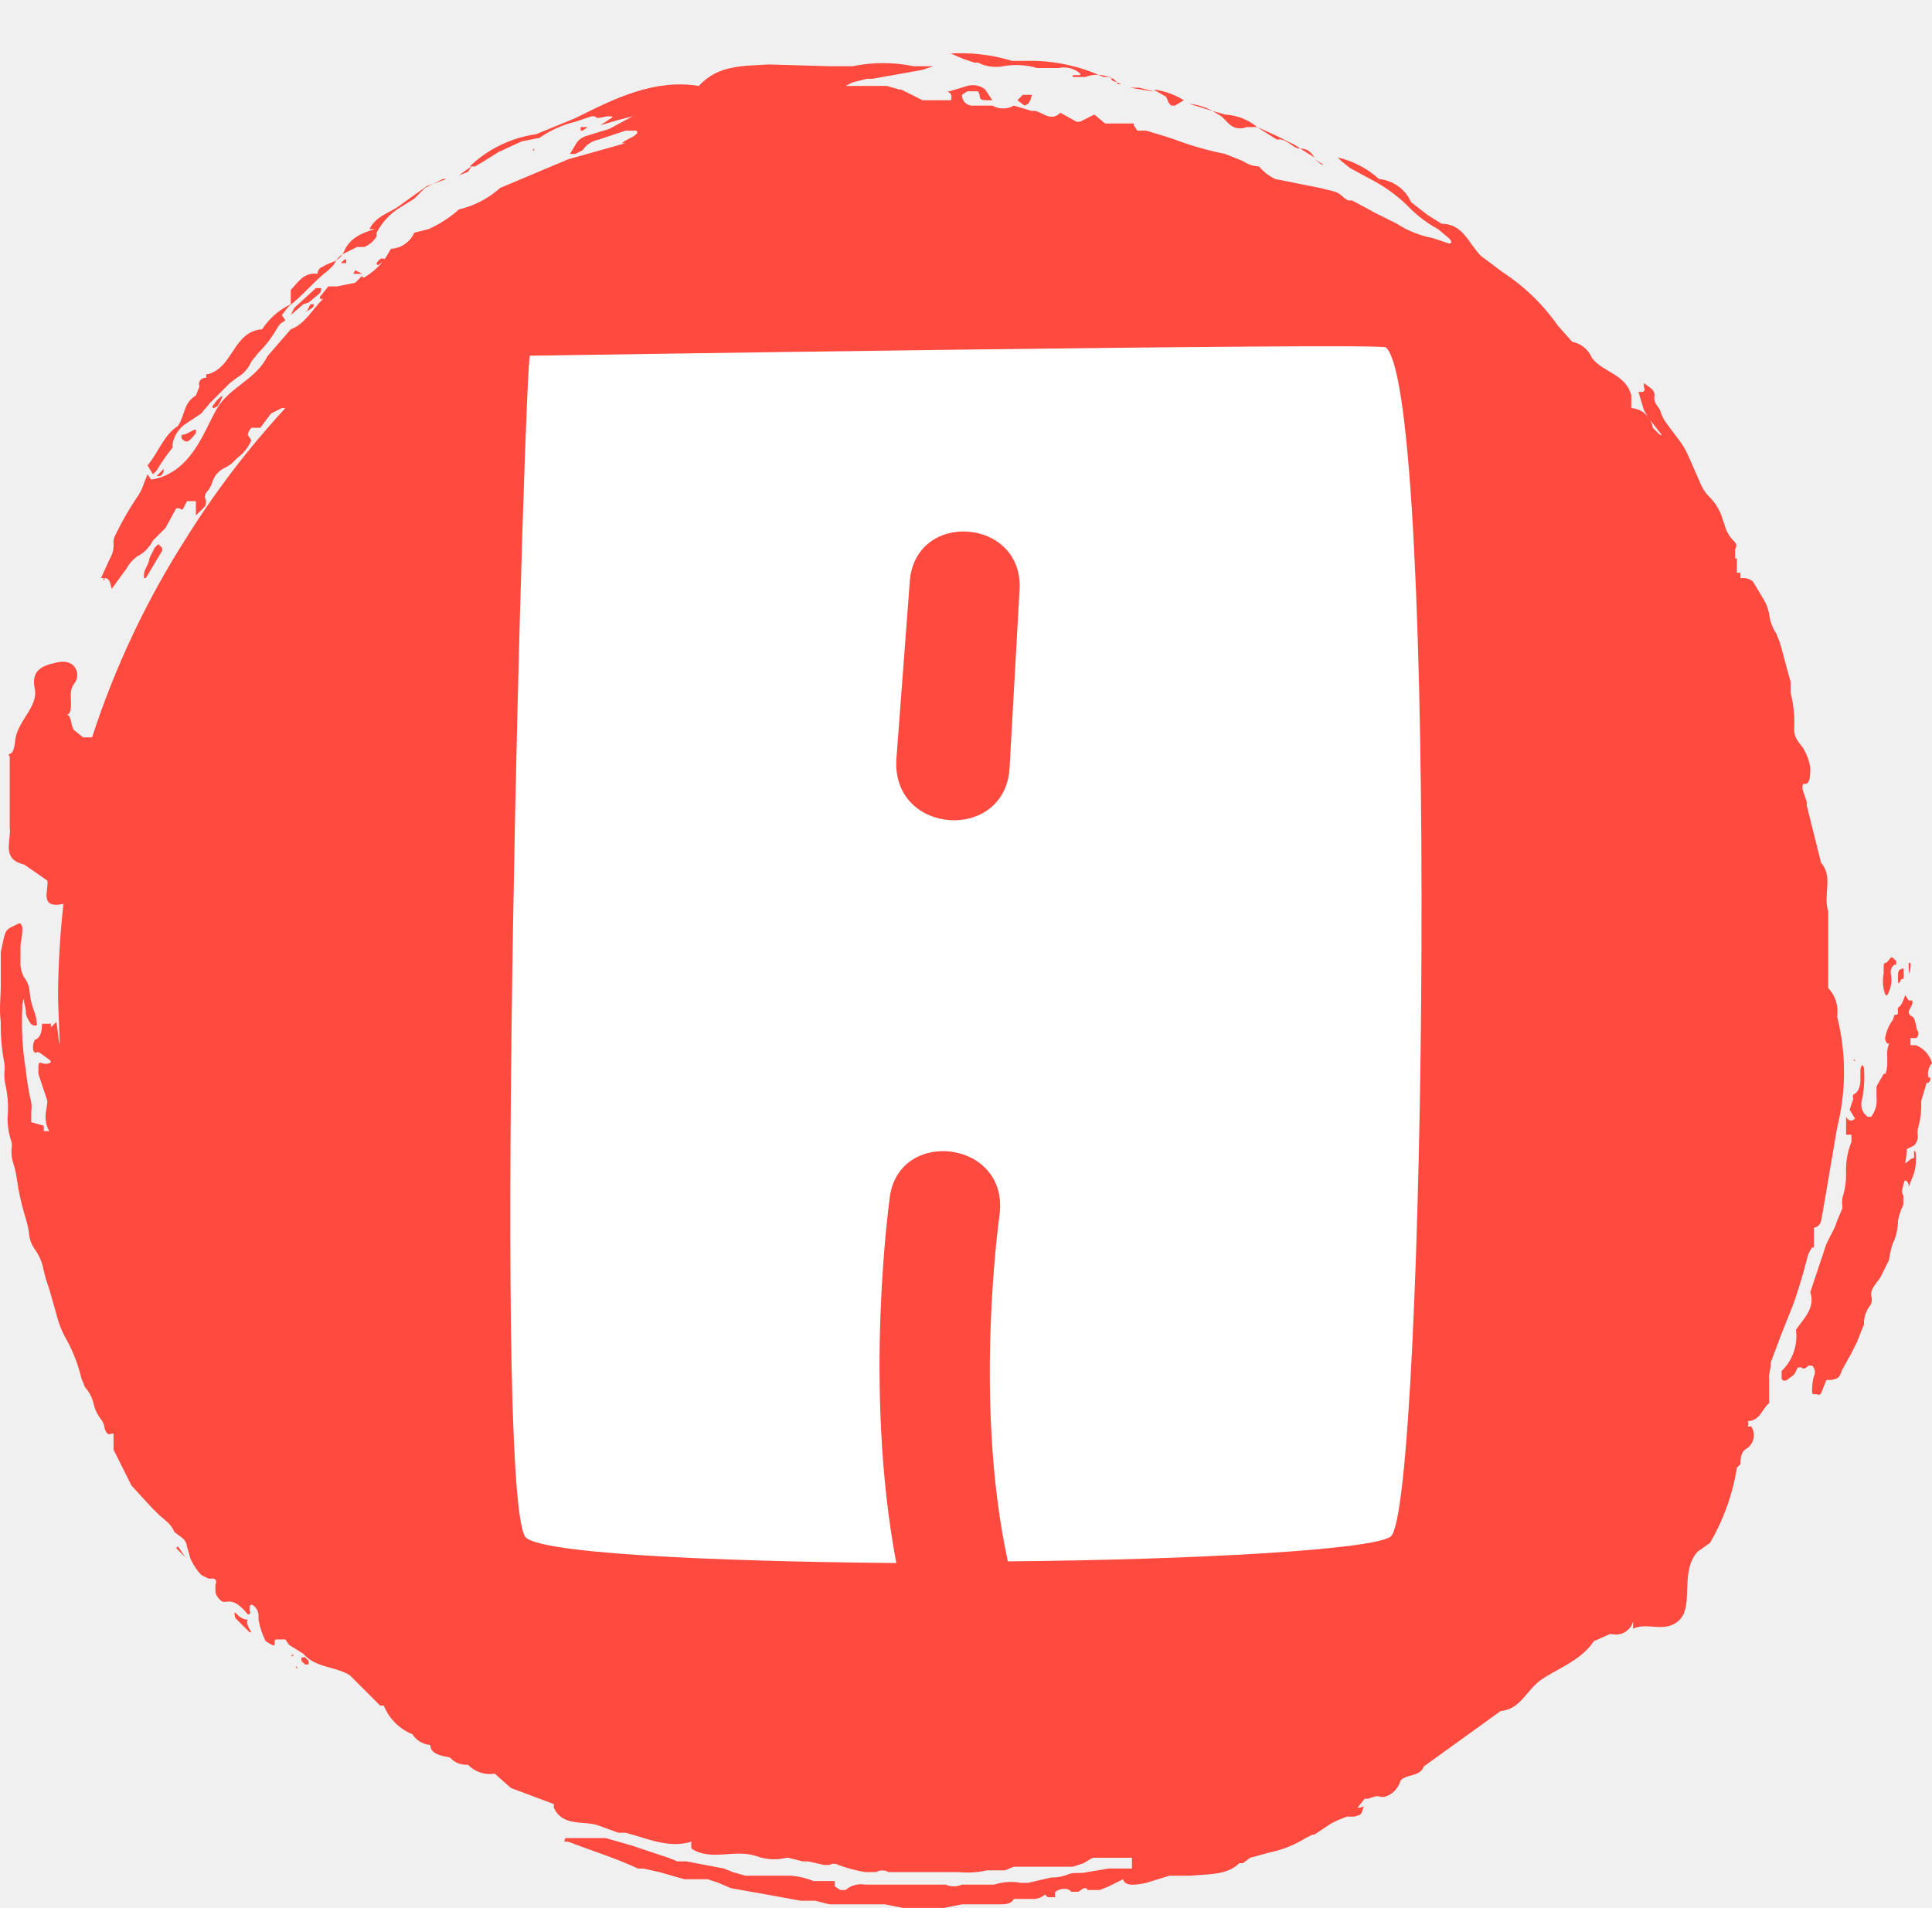
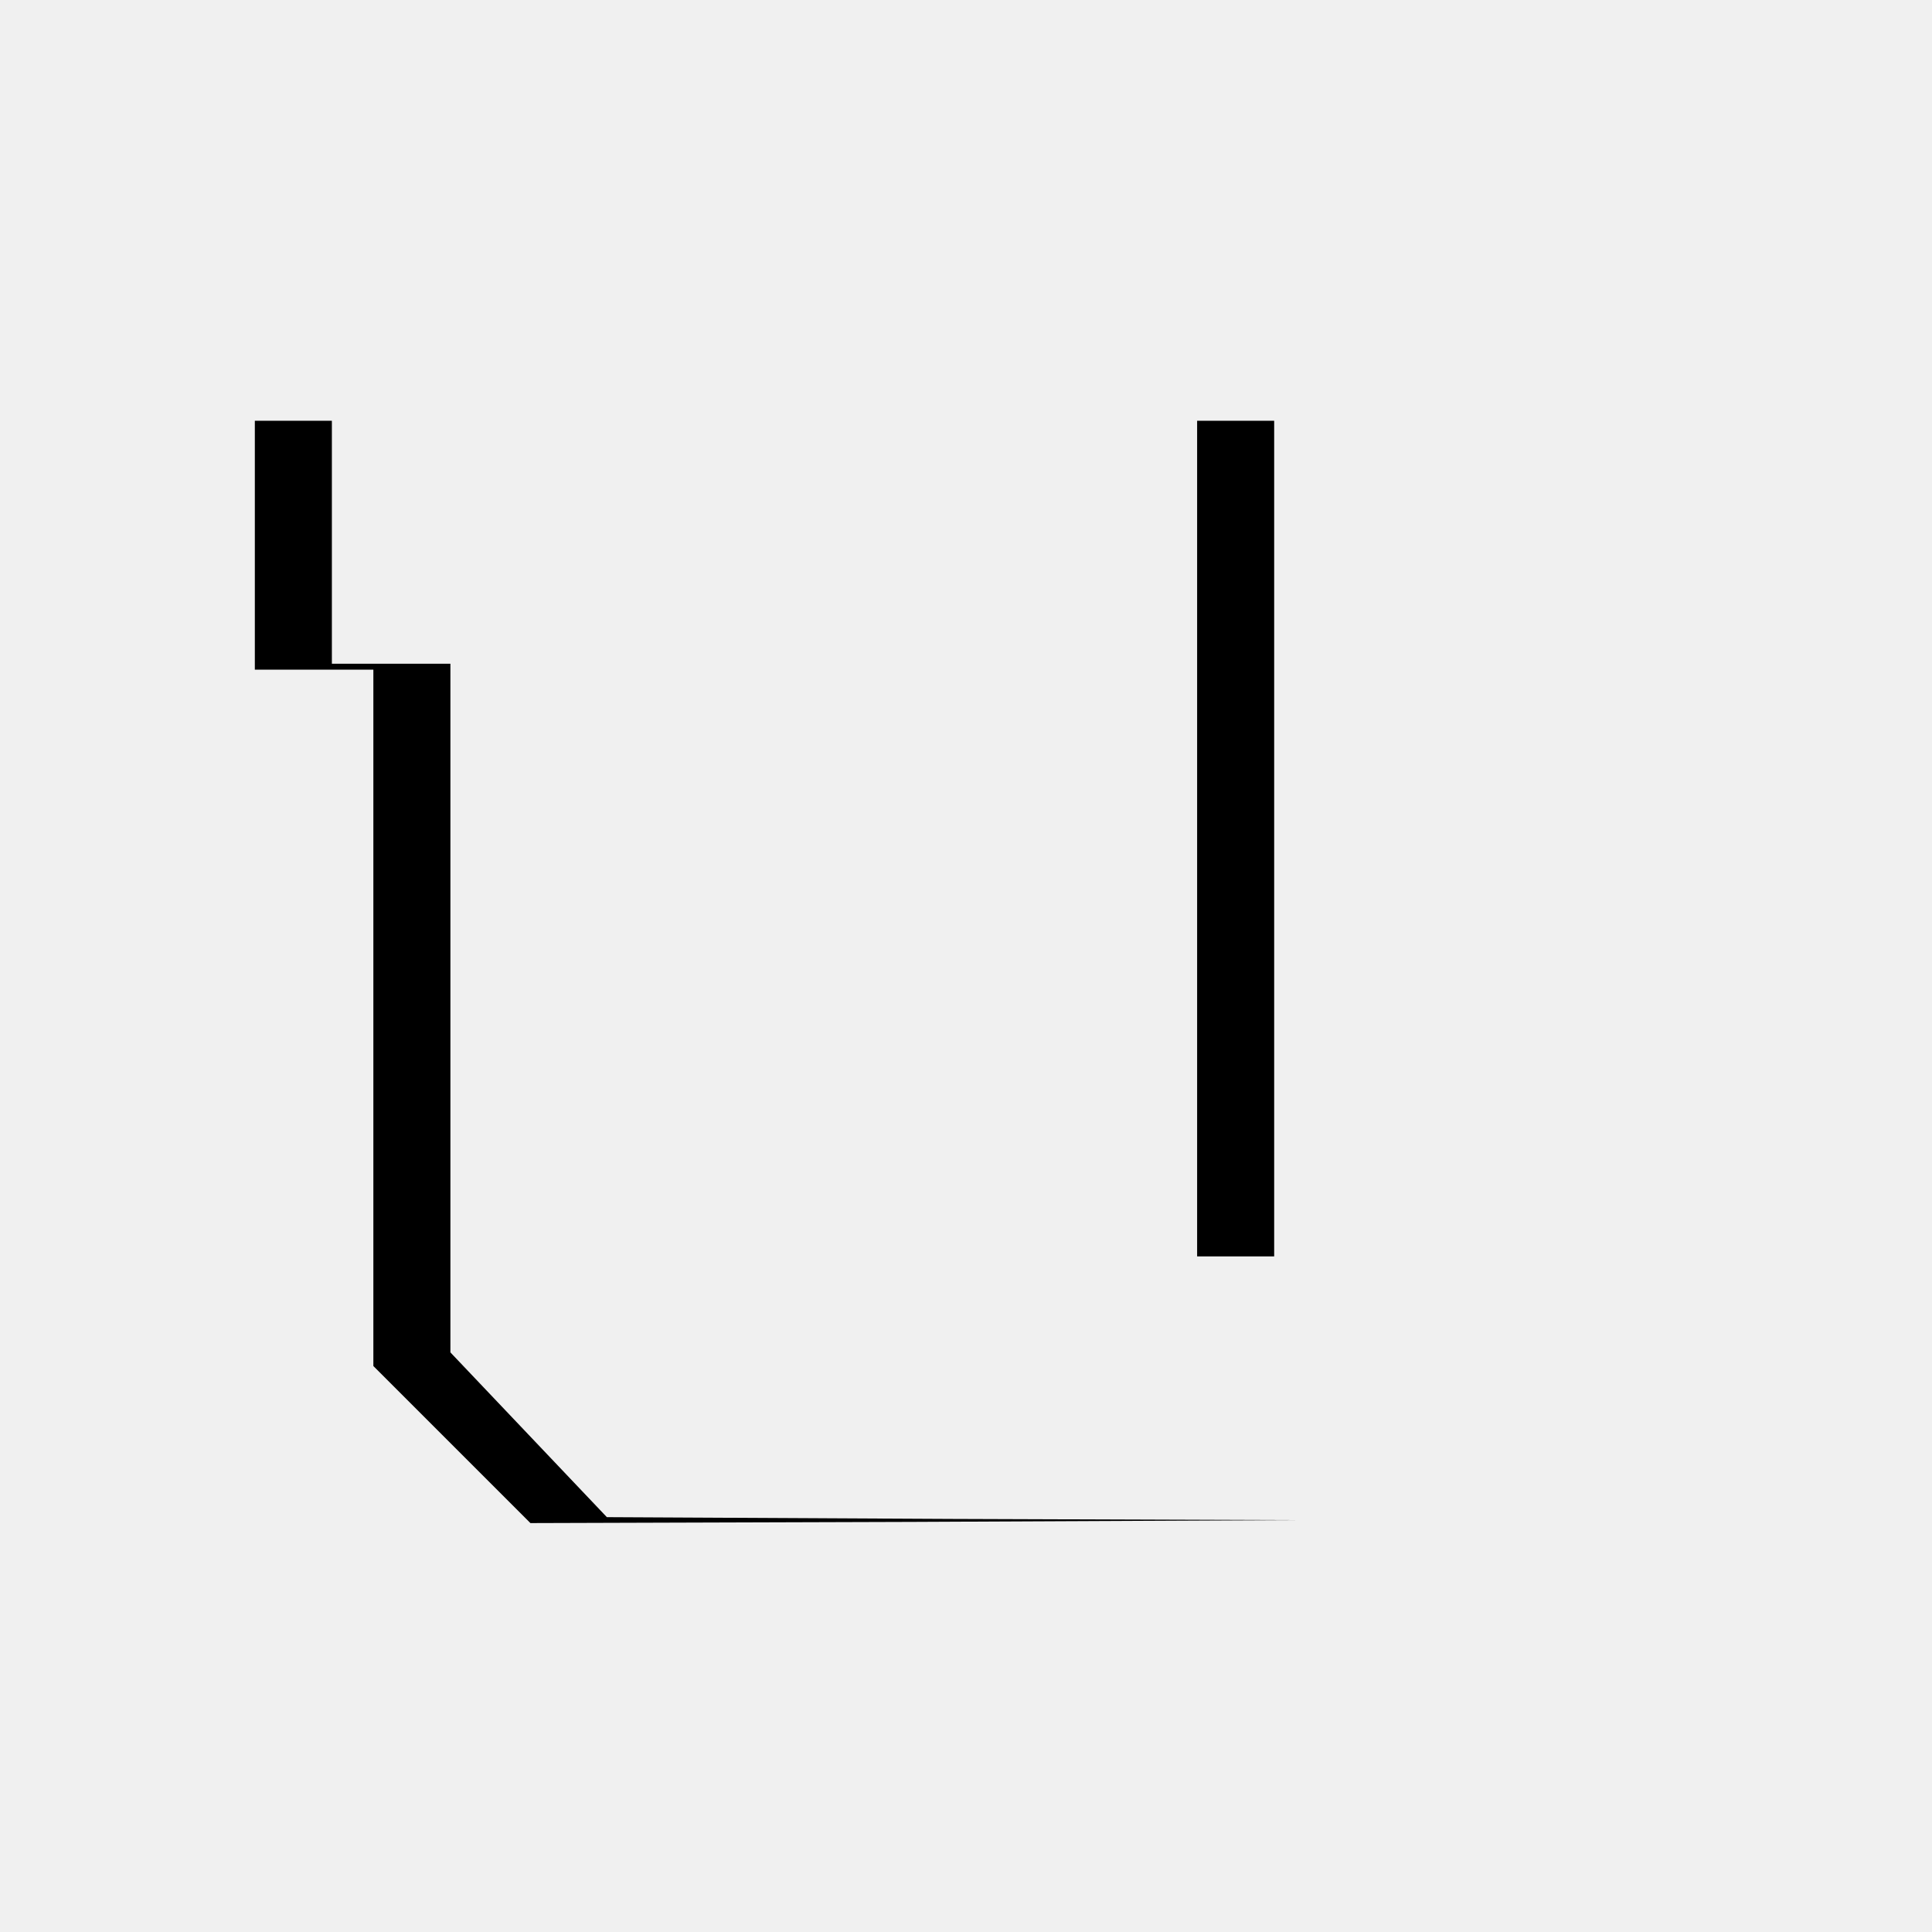
- <svg xmlns="http://www.w3.org/2000/svg" width="308.761" height="304.916" viewBox="0 0 106.008 104.687" class="css-1j8o68f" version="1.1" id="svg23">
-   <defs id="SvgjsDefs2684" />
-   <g id="SvgjsG2685" featurekey="rootContainer" transform="matrix(0.9820593,0,0,0.9820593,-0.05456052,0)" fill="#ff4a3f">
-     <g id="g17">
-       <path d="M19.8 15.3h.5l-.4-.2zm.5.1zm.8-.7c0 .1 0 .1.1.1l.4-.3c-.2-.1-.3-.1-.5.2zm.4-.2zm-4.1 2.3zm-.2.6l.3-.2c.1-.1.1-.2.1-.2h-.2l-.2.4c-.1-.1-.1 0 0 0zm2.2-2.9h-.1l-.2.2h.3zm-2.1 2.4l.6-.5c.1-.1.1-.2.1-.3h-.3l-1.2 1.1-.2.4.7-.6zm-1.1.8z" id="path3" />
-       <path d="M9.7 25v-.2a1.7 1.7 0 0 1 .7-1.1l.9-.6.5-.6.7-.7.4-.4.4-.3a1.9 1.9 0 0 0 .8-.9l.4-.5a5.9 5.9 0 0 0 1-1.3l.2-.3.3-.2-.2-.3.4-.5c.8-.6 1.4-1.4 2.2-2l.3-.3a1.4 1.4 0 0 1 .5-.6l.8-.4h.4a1.4 1.4 0 0 0 .7-.6V13a3.5 3.5 0 0 1 1.3-1.4l.8-.5.2-.2.4-.4 1-.5h.2l-1.1.4-1.4 1c-.6.5-1.4.6-1.8 1.4h.3c-.7.2-1.4.5-1.7 1.2s-.8.6-1.2.9a.4.4 0 0 0-.3.4c-.8-.1-1.1.5-1.5.9v.8a3.9 3.9 0 0 0-1.6 1.4c-1.6.1-1.6 2.1-3 2.5h-.1a.2.2 0 0 0 0 .2c-.3 0-.5.2-.4.5l-.2.5c-.7.4-.6 1.1-1 1.7-.8.5-1.1 1.5-1.7 2.2l.3.5.2-.2a11.6 11.6 0 0 1 .9-1.3zM53.9 3.3l.6.2h.2a2.2 2.2 0 0 0 1.4.2 4.1 4.1 0 0 1 1.9.1h1.2a1.4 1.4 0 0 1 1.2.3.1.1 0 0 1 0 .1H60a.1.1 0 0 0 0 .1h.7a1.8 1.8 0 0 1 1.3 0c.2 0 .1.1.2.2l.5.2h-.2c-.2-.4-.5-.4-.8-.4a9.7 9.7 0 0 0-4.3-.9h-.8A9.8 9.8 0 0 0 53 3h.2zm7.3 3.1zM50.3 4.7zm10.9 1.7h.2-.2zM19 14.7zm32.1-10zm17.6 2.2a.9.9 0 0 0 1 .2h.6a3.1 3.1 0 0 0-1.8-.7l-.7-.2.5.3zm-3.4-1.3c0 .1.1.2.2.3h.2l.5-.3a4.2 4.2 0 0 0-1.7-.6l.7.4zm7.4 2.7l.8.5c-.2-.3-.4-.5-.8-.5z" id="path5" />
-       <path d="M99 76.1l.6-1.6.6-1.5c.2-.5.6-1.8.8-2.6a1.7 1.7 0 0 1 .3-.7h.1v-1.1c.5-.1.4-.6.5-.9l.8-4.7a12.7 12.7 0 0 0 0-6.2 1.9 1.9 0 0 0-.5-1.6v-4.3c-.3-.9.3-1.9-.4-2.7L101 45a.4.4 0 0 0 0-.2l-.2-.6a.5.5 0 0 1 0-.4h.1c.3 0 .3-.5.3-.9a3 3 0 0 0-.4-1.1l-.3-.4a1.1 1.1 0 0 1-.2-.7 6.7 6.7 0 0 0-.2-2v-.6c-.2-.7-.4-1.5-.6-2.2l-.2-.5a2.5 2.5 0 0 1-.4-1.1 2.5 2.5 0 0 0-.3-.8l-.6-1a.8.8 0 0 0-.6-.2h-.1V32h-.2v-.8H97V31a.4.4 0 0 0 0-.1v-.2c.1-.2.1-.3-.1-.5a1.8 1.8 0 0 1-.4-.6l-.2-.6a2.9 2.9 0 0 0-.7-1.2 2.2 2.2 0 0 1-.5-.7l-.7-1.6a4.3 4.3 0 0 0-.6-1l-.6-.8a2.4 2.4 0 0 1-.4-.8l-.2-.3a.6.6 0 0 1-.1-.5.5.5 0 0 0-.2-.4l-.4-.3v.2c.1.2 0 .3-.1.3h-.2l.3 1 .3.5.7.9h-.1l-.2-.2-.2-.2a1.3 1.3 0 0 0-1.2-1.1v-.7c-.3-1.2-1.6-1.3-2.2-2.1a1.5 1.5 0 0 0-1.1-.9l-.8-.9a11.3 11.3 0 0 0-3.1-3l-.8-.6-.4-.3c-.7-.7-1-1.8-2.2-1.8l-.8-.5-.9-.7a2.2 2.2 0 0 0-1.8-1.3 5.1 5.1 0 0 0-2.3-1.2l.2.2.5.4 1.3.7a8.5 8.5 0 0 1 2.1 1.6 6.8 6.8 0 0 0 1.5 1.1l.6.5c.1.1.2.2.1.3H81l-.9-.3a5.6 5.6 0 0 1-2-.8l-1.2-.6-1.3-.7h-.2c-.3-.1-.4-.4-.8-.5l-.8-.2-2.5-.5a2.6 2.6 0 0 1-.9-.7 1.7 1.7 0 0 1-.9-.3l-1-.4a18.1 18.1 0 0 1-2.8-.8l-.6-.2-1-.3h-.5l-.2-.3v-.1h-1.6l-.6-.5-.4.2-.4.2h-.2l-.9-.5c-.6.6-1.1-.2-1.6-.1l-1-.3a1.2 1.2 0 0 1-1.2 0h-1.2a.6.6 0 0 1-.5-.6l.3-.2h.6a.7.7 0 0 1 .1.3c0 .2.2.2.5.2h.2l-.4-.6a1.1 1.1 0 0 0-1-.2l-1 .3H53c.3.2.2.3.2.5h-1.6l-.4-.2-.8-.4h-.1l-.7-.2h-2.3l.4-.2.8-.2h.3l1.7-.3 1.1-.2.6-.2h-1.1a8.4 8.4 0 0 0-3.4 0h-1.3L43 3.6c-1.4.1-2.8 0-3.9 1.2-2.5-.4-4.7.7-6.9 1.8l-2.2.9a6.7 6.7 0 0 0-3.7 1.8h.3l.5-.3.8-.5 1.3-.6 1-.2a6 6 0 0 1 2-.9l.9-.3h.2c.1.2.5 0 .7 0h.2c.1 0 .1.1 0 .1l-.6.4 1-.3.8-.2-1.3.7-1.3.4a1 1 0 0 0-.6.5l-.3.5h.3l.4-.2a1.4 1.4 0 0 1 .9-.6l1.5-.5h.5a.1.1 0 0 1 .1.2c-.2.2-.6.3-.8.5h.2l-3.2.9-3.8 1.6a5.2 5.2 0 0 1-2.3 1.2 6.6 6.6 0 0 1-1.7 1.1l-.8.2a1.5 1.5 0 0 1-1.3.9l-.3.5a3.7 3.7 0 0 1-1.2 1.1h-.1v-.1l-.2.2-.2.2-1 .2h-.5l-.4.5c-.1.1-.1.2 0 .2h.1c-.6.6-1 1.4-1.8 1.7L15 19.9c-.6 1.2-1.8 1.6-2.6 2.6s-1.4 3.9-3.9 4.3l-.2-.3-.2.5a2.7 2.7 0 0 1-.4.8 16.9 16.9 0 0 0-1.2 2.1.8.8 0 0 0-.1.5 1.4 1.4 0 0 1-.2.8l-.5 1.1h.2c.3 0 .3.3.4.6l.8-1.1a2.2 2.2 0 0 1 .6-.7 2 2 0 0 0 .9-.9l.3-.3.4-.4.6-1.1h.2c.1.1.1.1.2 0l.2-.4h.5v.8l.5-.5a.5.5 0 0 0 0-.5.4.4 0 0 1 .1-.3 1.5 1.5 0 0 0 .3-.5 1.3 1.3 0 0 1 .8-.9l.3-.2.3-.3a2.4 2.4 0 0 0 .8-1l-.2-.3c0-.1.1-.3.2-.4h.5l.6-.8.6-.3h.2a48.8 48.8 0 0 0-5.5 7.2h-.1.1a48.4 48.4 0 0 0-5.3 11.2h-.5l-.5-.4c-.2-.2-.1-.7-.4-.9h.1c.3-.5-.1-1.2.3-1.7s.1-1.4-.9-1.2-1.5.5-1.3 1.5-1 1.8-1.1 2.9-.5.5-.3.9v3.9c.1.8-.5 1.8.8 2.1l1.3.9c.1.5-.5 1.6.9 1.3a49.2 49.2 0 0 0-.3 5c0 1.1.1 2.2.1 3.3v-.4c-.1-.4-.1-.8-.2-1.3l-.3.3v-.2h-.5c0 .5-.1.8-.4.9a.9.9 0 0 0-.1.5c0 .1.1.3.2.2s.4.2.7.4-.2.3-.4.2-.2.1-.2.3v.3l.5 1.5c0 .3-.1.6-.1.9a1.7 1.7 0 0 0 .2.8h-.3v-.3l-.7-.2v-.6a1.5 1.5 0 0 0 0-.5 14.6 14.6 0 0 1-.3-1.8 16.6 16.6 0 0 1-.2-3.5.9.9 0 0 1 .1-.5v.2a2.9 2.9 0 0 1 .1.5.8.8 0 0 0 .1.4c.1.2.2.4.4.4s.1-.1.1-.2a2.1 2.1 0 0 0-.1-.5 4.2 4.2 0 0 1-.3-1.3 1.5 1.5 0 0 0-.3-.7 1.6 1.6 0 0 1-.2-.9v-.8c0-.3.1-.6.1-.9a.5.5 0 0 0-.1-.4h-.1c-.8.4-.7.2-1 1.6V55c0 .7-.1 1.4 0 2.1a10.8 10.8 0 0 0 .2 2.3 1.8 1.8 0 0 1 0 .5 3.1 3.1 0 0 0 .1.9 5.9 5.9 0 0 1 .1 1.3 3.9 3.9 0 0 0 .2 1.7 1.2 1.2 0 0 1 0 .4 2.1 2.1 0 0 0 .1.8 4.9 4.9 0 0 1 .2.9 14 14 0 0 0 .5 2.2 5 5 0 0 1 .2 1 1.7 1.7 0 0 0 .3.7 2.9 2.9 0 0 1 .5 1.2 8.5 8.5 0 0 0 .3 1l.4 1.4a5.4 5.4 0 0 0 .6 1.5 8.5 8.5 0 0 1 .8 2.1l.2.5a2.1 2.1 0 0 1 .5 1 2.1 2.1 0 0 0 .4.8 1 1 0 0 1 .2.5c.1.3.2.4.4.3h.1v.9l.5 1 .5 1 1.1 1.2.4.4c.3.3.7.5.9 1l.4.3a.7.7 0 0 1 .3.5l.2.7a3.3 3.3 0 0 0 .6.9l.4.2h.3a.2.2 0 0 1 .1.3 2.5 2.5 0 0 0 0 .5.9.9 0 0 0 .4.5h.2c.4-.1.8.2 1.2.7h.1c0-.1.1-.1 0-.2v-.2c0-.1.1-.2.2-.1a.7.7 0 0 1 .3.6v.2a4.3 4.3 0 0 0 .4 1.2c.5.3.5.3.5.1s0-.2.2-.2h.4l.2.3.8.5c.7.8 1.8.7 2.6 1.2l1.7 1.7h.2a2.9 2.9 0 0 0 1.6 1.6 1.3 1.3 0 0 0 1 .6c0 .5.6.6 1.1.7a1.2 1.2 0 0 0 .8.4h.2a1.7 1.7 0 0 0 1.5.5l.9.8 2.4.9v.2c.5 1.1 1.7.7 2.5 1l1.1.4h.4c1.2.3 2.4.9 3.7.5a.7.7 0 0 0 0 .4c1.1.7 2.4 0 3.6.4a2.9 2.9 0 0 0 1.7.1h.1l.8.2h.3l.9.2h.3a.5.5 0 0 1 .5 0 7.9 7.9 0 0 0 1.5.4h.6a.7.7 0 0 1 .7 0h3.9a5 5 0 0 0 1.6-.1h1l.5-.2H60l.6-.2.5-.3h2.2v.6H62l-1.2.2c-.4.1-.7 0-1 .1a2.4 2.4 0 0 1-1 .2l-1.3.3h-.4a3.1 3.1 0 0 0-1.5.1h-1.8a1.1 1.1 0 0 1-.9 0h-4.5a1.3 1.3 0 0 0-1.1.3H47l-.3-.2v-.3h-1.2a4.1 4.1 0 0 0-1.3-.3h-2.5l-.7-.2-.5-.2-2.1-.4h-.5l-.5-.2-2.1-.7-1.4-.4h-2.2c-.1 0-.1.1-.1.2h.2c1.3.5 2.6.9 3.9 1.5h.3l.9.2 1.4.4h1.3l.6.2.7.3 1.7.3 1.1.2 1.1.2h.8l.8.2h3.1l1 .2h2.3l1-.2H56c.4 0 .6-.1.7-.3h1a1 1 0 0 0 .8-.3c-.1.1 0 .1.1.2h.4v-.2c0-.1 0-.1.2-.2s.6-.1.7.1h.4l.3-.2c.2 0 .2 0 .2.1h.7l.5-.2.8-.4c.1.3.4.4 1.3.2l1.3-.4h1.2c.9-.1 2 0 2.7-.7h.2l.4-.3 1.1-.3a6.1 6.1 0 0 0 2-.8l.4-.2h.1l.9-.6.4-.2.5-.2h.4c.4-.1.4-.1.5-.4s0-.1-.2-.1h-.1l.4-.5h.2c.3-.1.5-.2.7-.1h.2a1.3 1.3 0 0 0 .9-.9c.3-.4 1.1-.2 1.3-.8l4.3-3.1c1.1-.1 1.4-1.1 2.2-1.7s2.3-1.1 3-2.2l.9-.4h.1a1 1 0 0 0 1.2-.7v.4c.8-.4 1.8.3 2.6-.5s0-2.7 1-3.8l.7-.5a12.1 12.1 0 0 0 1.5-4.2l.2-.2c0-.3 0-.7.4-.9a.9.9 0 0 0 .2-1.2h-.2a.3.3 0 0 0 0-.3c.7 0 .8-.7 1.2-1V77a.5.5 0 0 1 0-.2 3.8 3.8 0 0 0 .1-.7zM5.9 32.2z" id="path7" />
-       <path d="M26.4 9.3l-.3.2-.4.3.5-.2zm6.1-2h.1l.3-.2h-.4zm-2.6 1l-.1.1h.1v-.1zm-1.5 1.4zm1.3-.2zm-6.3 3.1zM9.2 26.2l-.4.4H9a.4.4 0 0 0 .2-.4zm3-3.5a2.1 2.1 0 0 0 .3-.6 1.5 1.5 0 0 0-.5.5c-.1.1-.1.2 0 .2zM11 24.2V24c-.2 0-.5.3-.8.3v.2c.3.3.4.2.8-.3zm3 66.2zM73.9 9.2h.1l-.5-.3zm-2.5-1.4c.5-.1.8.4 1.2.5h.1l-.3-.2-1-.5-1.1-.5.3.2zM52.8 3.1zm11.7 2h-.1l-1.2-.2h.5zm2 .7l1.3.4a3.3 3.3 0 0 0-1.3-.4zm-9 0a1 1 0 0 0 .2-.5h-.5l-.3.3.4.3zm9 1.6zM49.9 4.2zm2.9.7zM48.5 4zm13.8 2.1a.5.5 0 0 0 0 .1zm44.8 52.3h-.3V58h.3c.1 0 .2-.3.1-.4s-.1-.7-.3-.8a.3.3 0 0 1-.2-.3l.2-.4a.4.4 0 0 0 0-.2h-.2l-.2-.3c-.1.3-.2.6-.4.7a.5.5 0 0 0 0 .2c0 .1 0 .2-.1.2h-.1a1.1 1.1 0 0 1-.1.3 2.3 2.3 0 0 0-.4.9.4.4 0 0 0 .1.4h.1a1.7 1.7 0 0 0-.1.8v.4a1.8 1.8 0 0 1-.1.5h-.1l-.4.7v.6a1.5 1.5 0 0 1-.3 1.1h-.2l-.2-.2a.9.9 0 0 1-.1-.8 6.5 6.5 0 0 0 .1-1.7c0-.1-.1-.2-.1-.2a.5.5 0 0 0-.1.3v.6c0 .2-.1.6-.3.7s-.1.2-.1.3l-.2.6.3.5c-.2.2-.4.1-.5-.1v1h.3v.4a4.2 4.2 0 0 0-.3 1.4 3.3 3.3 0 0 0 0 .4 4 4 0 0 1-.2 1.3 2 2 0 0 0 0 .6l-.3.7a3.2 3.2 0 0 1-.3.7l-.3.6-.9 2.7c.3.9-.4 1.5-.8 2.1a2.7 2.7 0 0 1-.8 2.3v.4c0 .1.1.2.3.1l.4-.3.2-.4h.2c.1.1.2.1.4-.1h.2a.5.5 0 0 1 .1.6 2.9 2.9 0 0 0-.1.8c0 .1 0 .2.1.2h.2c.1.1.2 0 .3-.3l.2-.5h.3c.4-.1.4-.1.6-.6l.5-.9.3-.6.4-1a1.6 1.6 0 0 1 .3-1 .6.6 0 0 0 .1-.6c0-.2 0-.3.2-.6l.3-.4.5-1a4.7 4.7 0 0 1 .2-.9 3 3 0 0 0 .3-1.3 3.8 3.8 0 0 1 .3-.9v-.5c-.1-.2-.1-.2 0-.6s.1-.2.2-.2a.4.4 0 0 1 .1.3l.2-.5a2.3 2.3 0 0 0 .2-.9v-.3c0-.1 0-.3-.1-.3v.4c-.2 0-.3.2-.5.3a6.4 6.4 0 0 0 .1-.8l.4-.2a.7.7 0 0 0 .2-.6 1.4 1.4 0 0 1 0-.3 4.8 4.8 0 0 0 .2-1.4v-.2l.3-1h.1a.3.3 0 0 0 .1-.3h-.1a.9.9 0 0 1 .2-.8 1.5 1.5 0 0 0-.9-1zm-1.2 7.8zm-.2-9.9zm0 0zM9.1 30.8a.3.3 0 0 0 0-.2l-.2-.2-.2.2-.3.6c0 .3-.3.6-.3.9v.2h.1zm96.3 24.8h.1a1.7 1.7 0 0 0 .2-1.2.5.5 0 0 1 .2-.5h.1v-.2l-.2-.2h-.1c-.1.1-.2.3-.3.3s-.1.1-.1.3v.3a2.2 2.2 0 0 0 .1 1.2zM13.2 90.1c-.1 0 0 .2 0 .3l.8.8h.1c-.2-.3-.3-.6-.2-.7a.9.9 0 0 1-.5-.2zm.8.3zm92.3-35.7h.1a2 2 0 0 0 0-.6c-.3.1-.3.1-.3.6s.1.1.2 0z" id="path9" />
-       <path d="M106.7 62a.6.6 0 0 0 .1-.5c0-.1-.1-.2-.1-.1h-.2v.2c0 .4.1.5.2.4zm.1-8.2h-.1v.6a1 1 0 0 0 .1-.6zM17.1 92.6h-.2v.2l.2.2h.2v-.2zm86.6-33.3c0-.1 0-.1-.1-.1zM9.9 86.5l.5.5-.4-.6z" id="path11" />
-       <circle cx="10.5" cy="87.1" transform="rotate(-24.8 10.4 87.159)" id="circle13" />
-       <path d="M9.7 30.1h-.1v.2-.2h.1zm83.2-6.6l-.2-.3h-.1zm-14.7 77.1zM5.9 32.2zm-.1.2a.3.3 0 0 0 .1-.2v.2zm1.9-4.9zM61.5 2.4zm42.8 58.2v.1-.1zM16.4 92.5h-.1c.1.1.2 0 .1-.1zm.2.7h.1l-.1-.1v.1zm73.9-71.3zm15.2 34.4zM14.6 91.7zm92.1-37zm-.8 11.4zM34.6 0z" id="path15" />
-     </g>
-   </g>
-   <g id="SvgjsG2686" featurekey="nameFeature-0" transform="matrix(2.284354,0,0,2.284354,27.98006,-5.60952)" fill="#ffffff">
-     <path d="M9.6 16.48 l-0.32 4.24 c-0.08 1.8 2.6 1.96 2.72 0.2 l0.24 -4.28 c0.12 -1.76 -2.56 -1.96 -2.64 -0.16 z M0.48 11 l0 0 c0.04 0 20.48 -0.32 20.56 -0.2 c1.28 1.12 0.96 27.8 0.12 28.56 c-0.4 0.32 -4.64 0.56 -9.2 0.6 c-0.84 -3.84 -0.2 -8.32 -0.2 -8.32 c0.24 -1.8 -2.44 -2.12 -2.64 -0.4 c0 0.04 -0.64 4.52 0.16 8.76 c-4.56 -0.04 -8.68 -0.24 -8.92 -0.64 c-0.8 -1.44 0 -28.28 0.12 -28.36 z" id="path20" />
+ <svg xmlns="http://www.w3.org/2000/svg" version="1.0" width="326pt" height="326pt" viewBox="0 0 326 326" preserveAspectRatio="xMidYMid meet">
+   <g transform="translate(0,326) scale(0.1,-0.1)" fill="#000000" stroke="none">
+     <path d="M430 2340 l0 -210 100 0 100 0 0 -587 0 -588 132 -132 133 -133 645 2 645 3 -580 2 -581 3 -132 139 -132 139 0 581 0 581 -100 0 -100 0 0 205 0 205 -65 0 -65 0 0 -210z" />
+     <path d="M2020 1845 l0 -705 65 0 65 0 0 705 0 705 -65 0 -65 0 0 -705z" />
  </g>
</svg>
